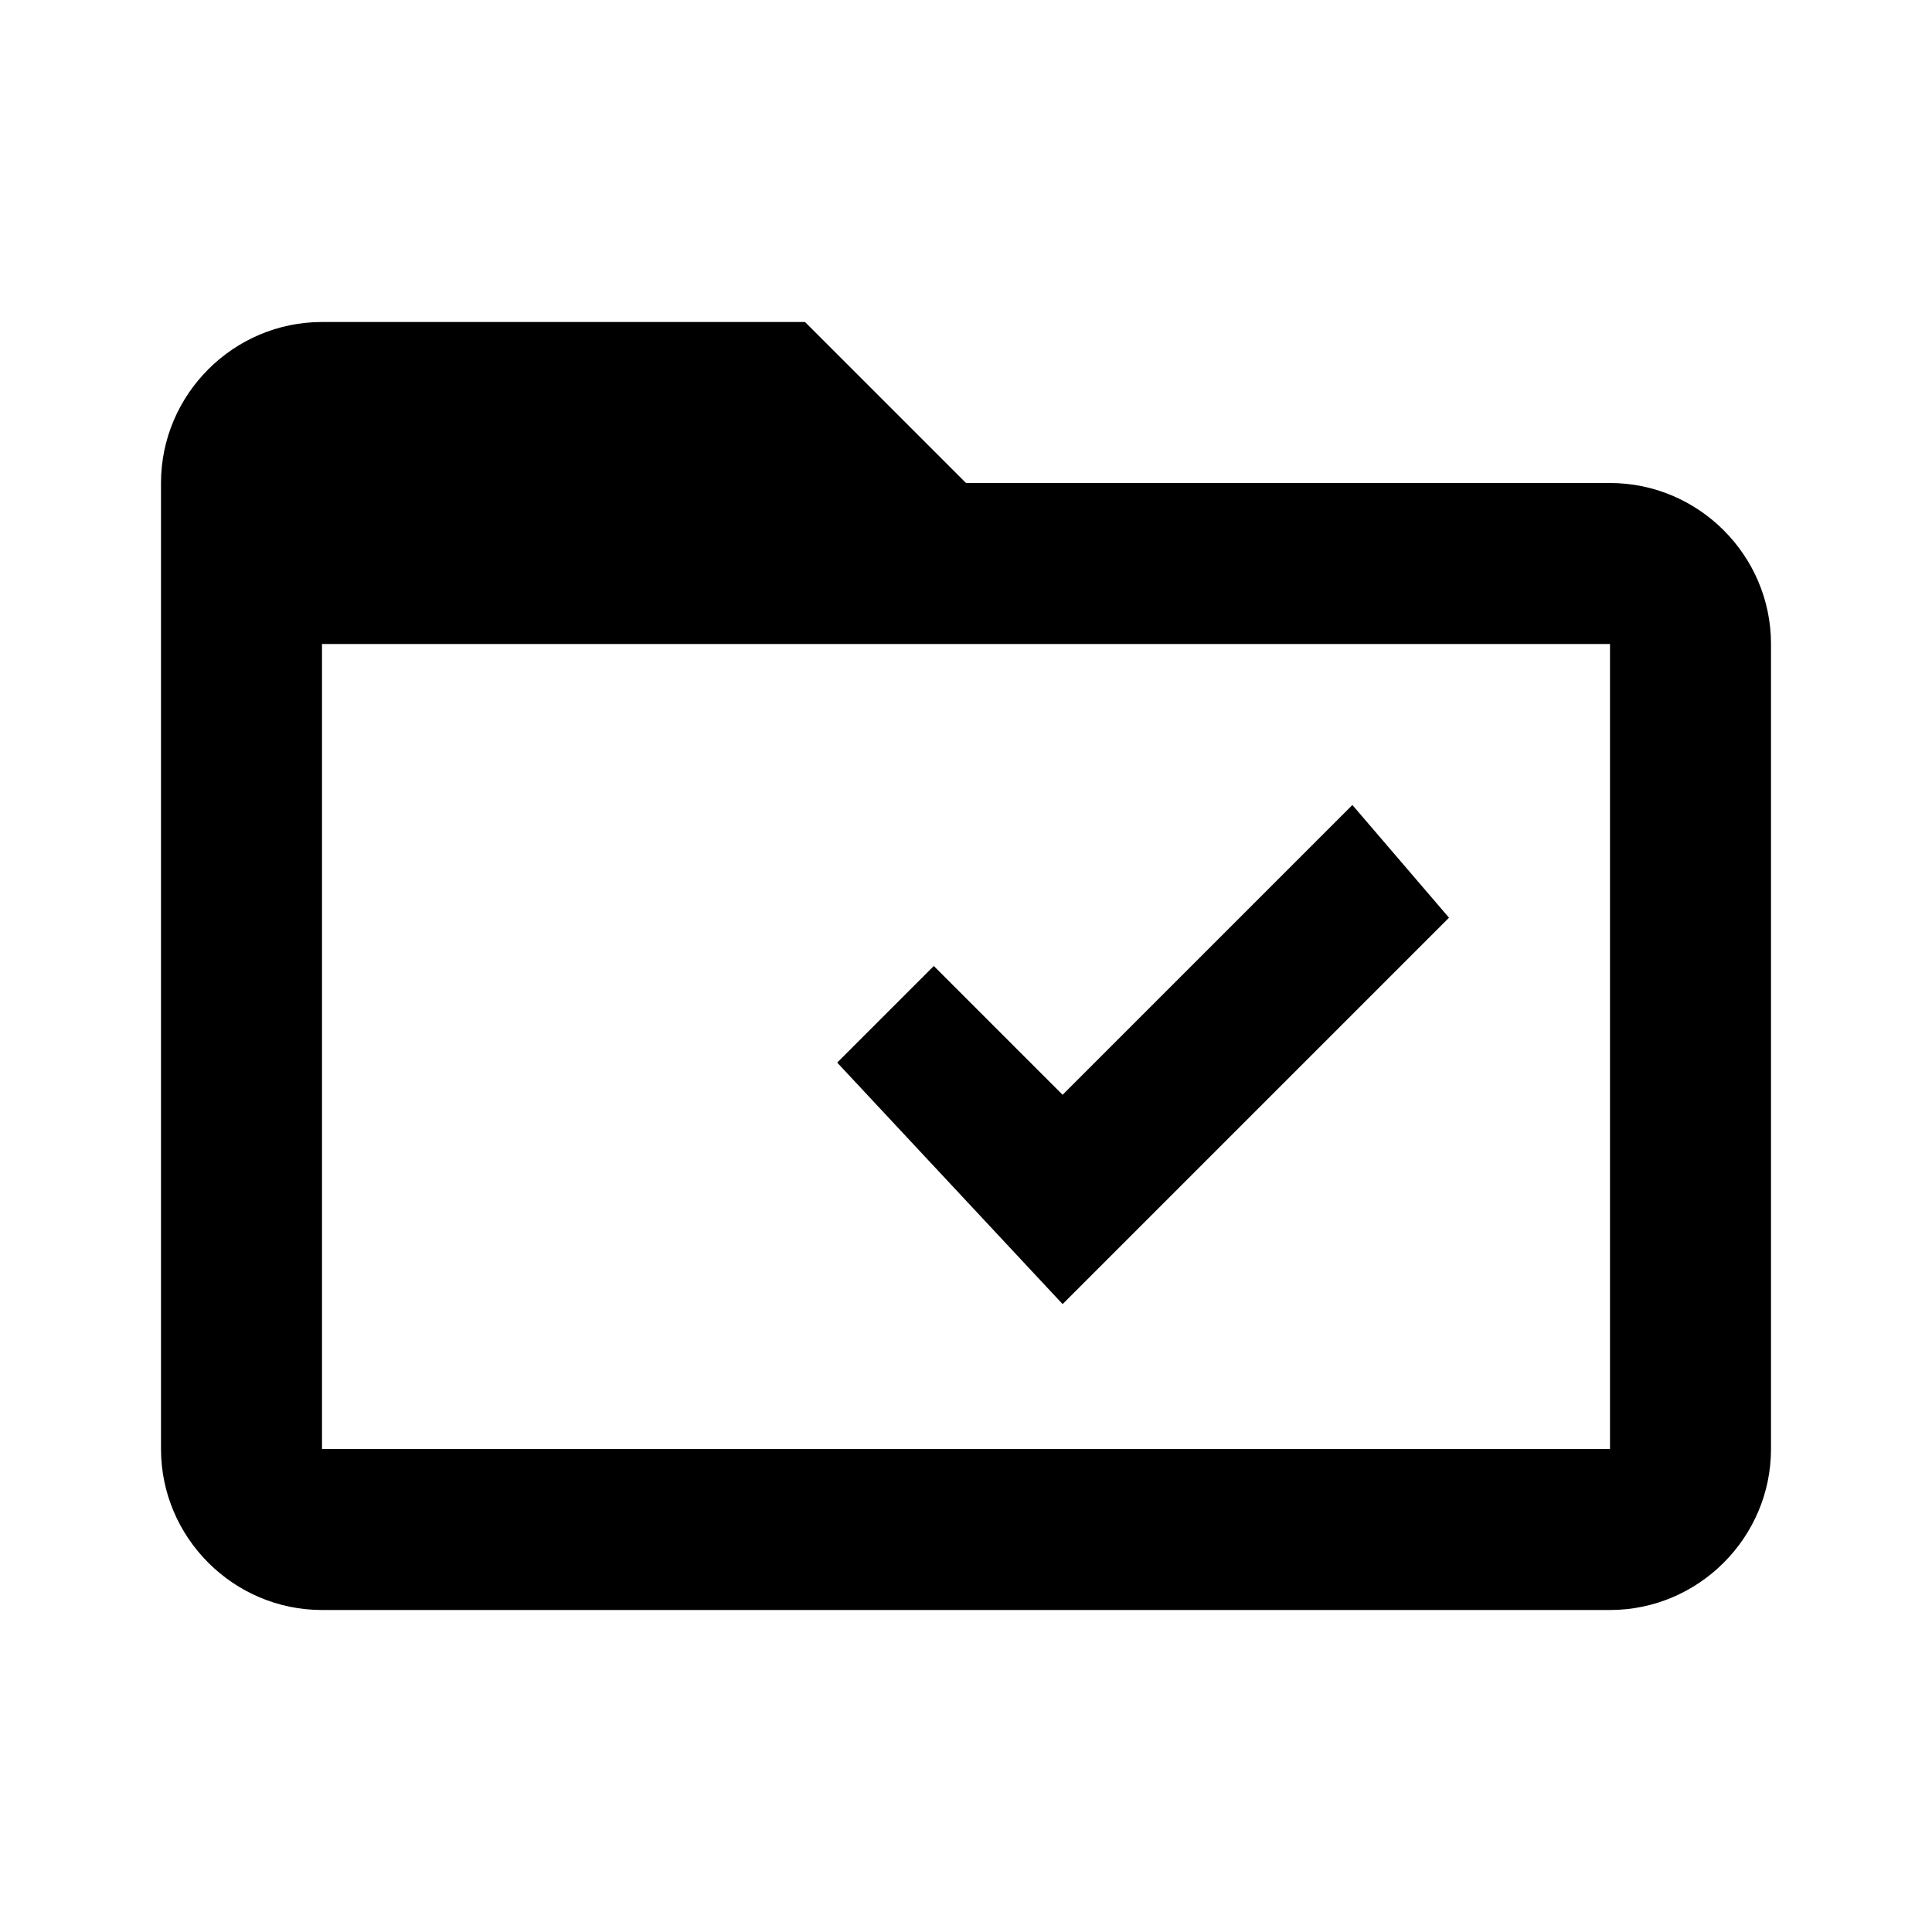
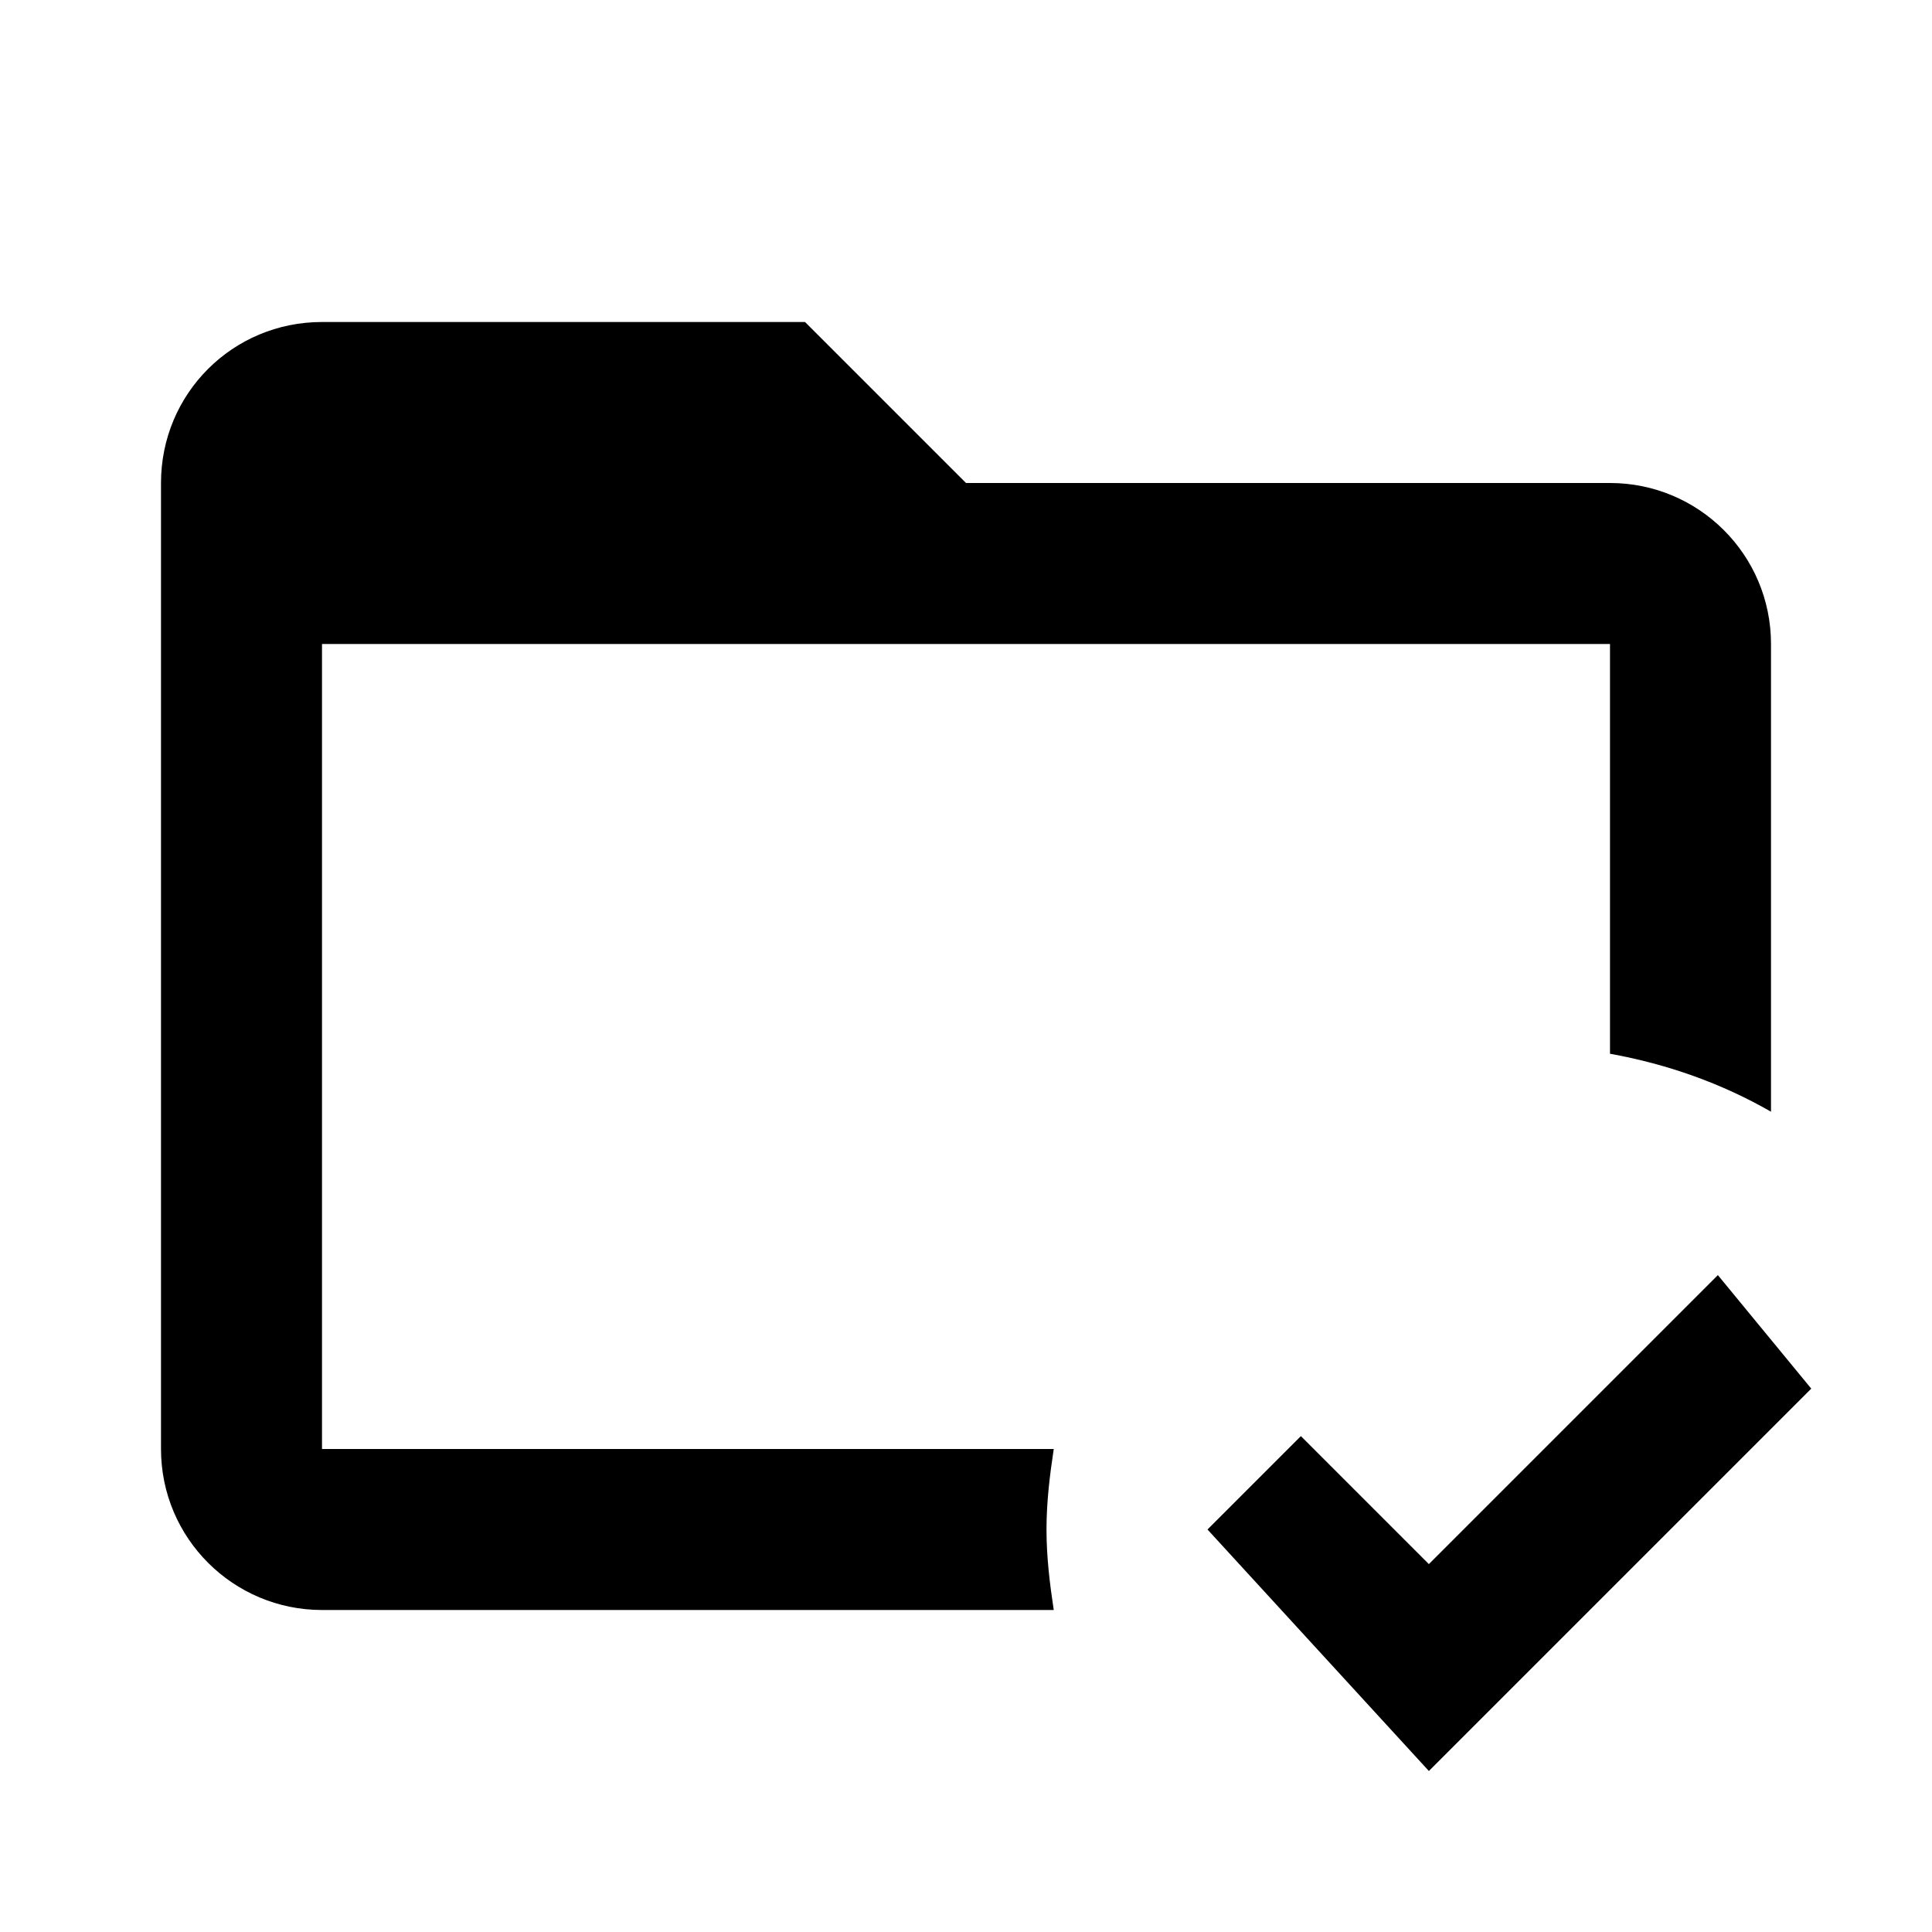
<svg xmlns="http://www.w3.org/2000/svg" width="24" height="24">
-   <path d="M20 18H4V8H20M20 6H12L10 4H4C2.9 4 2 4.9 2 6V18C2 19.1 2.9 20 4 20H20C21.1 20 22 19.1 22 18V8C22 6.9 21.1 6 20 6M13.2 16.2L10.4 13.2L11.6 12L13.2 13.6L16.8 10L18 11.4L13.2 16.2Z" />
+   <path d="M13 19C13 19.34 13.04 19.67 13.09 20H4C2.9 20 2 19.11 2 18V6C2 4.89 2.89 4 4 4H10L12 6H20C21.1 6 22 6.89 22 8V13.81C21.39 13.46 20.72 13.22 20 13.09V8H4V18H13.09C13.04 18.33 13 18.66 13 19M21.34 15.84L17.75 19.43L16.16 17.84L15 19L17.75 22L22.5 17.25L21.34 15.84Z" />
</svg>
